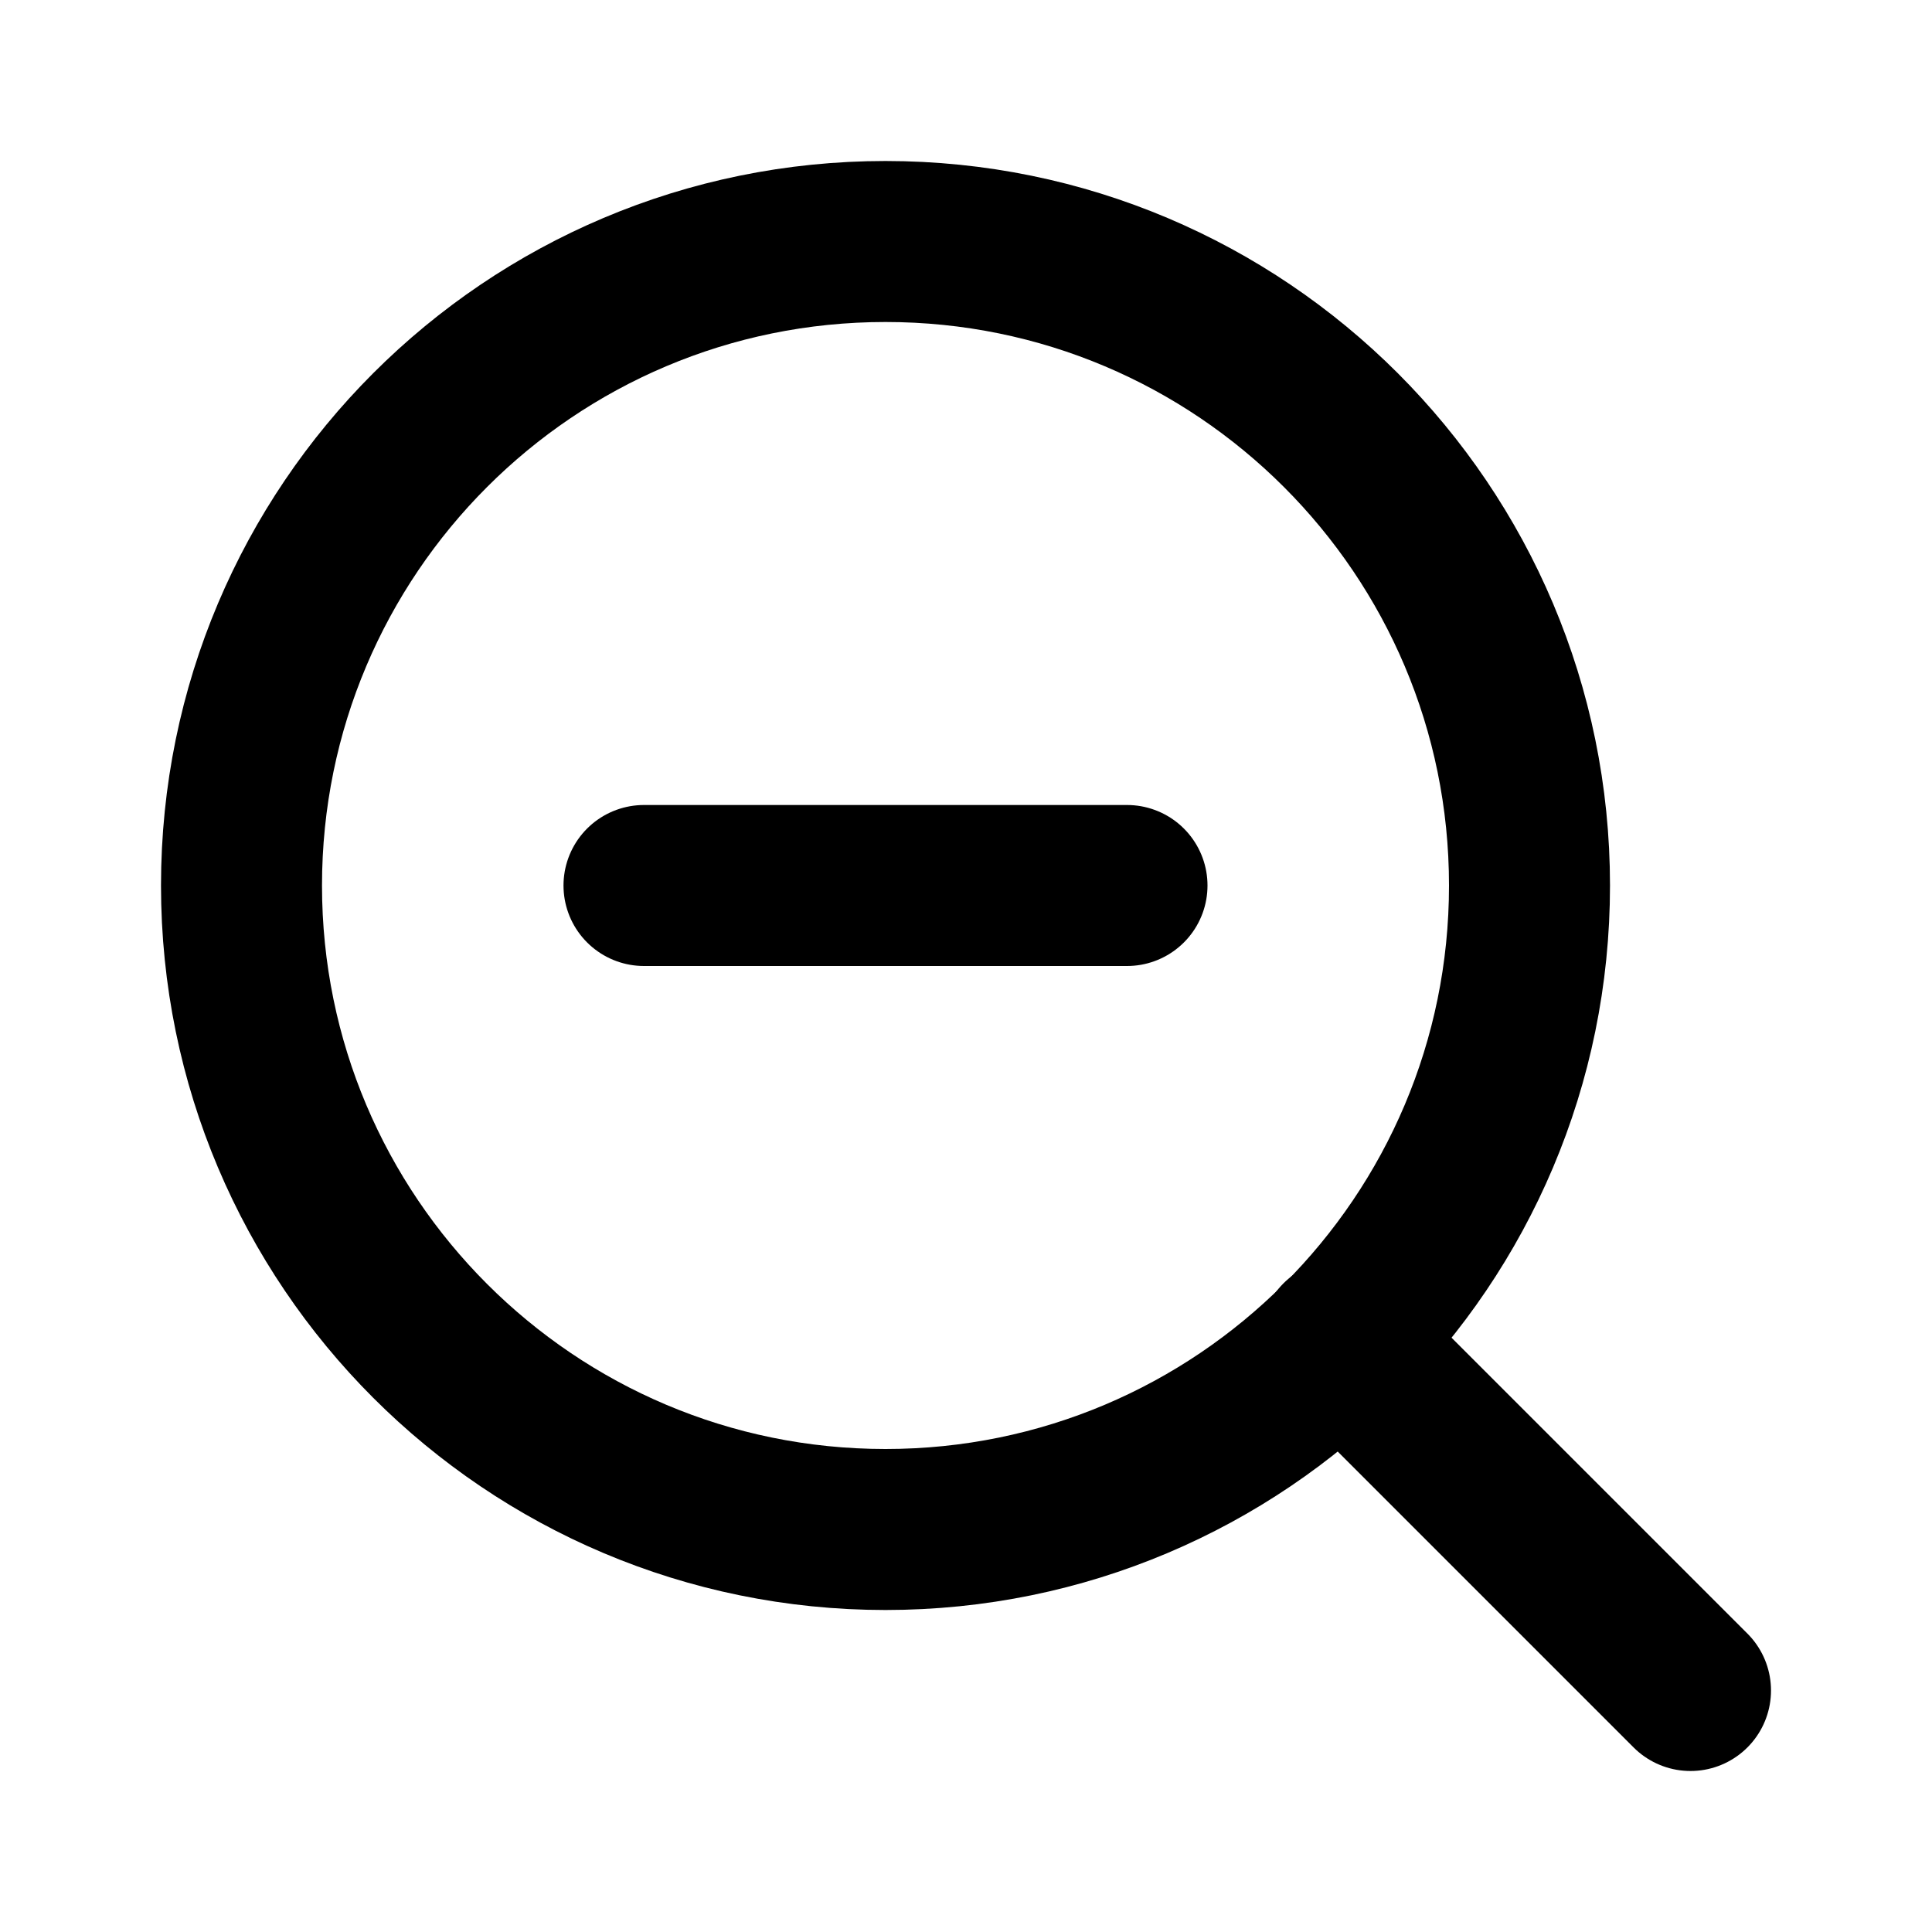
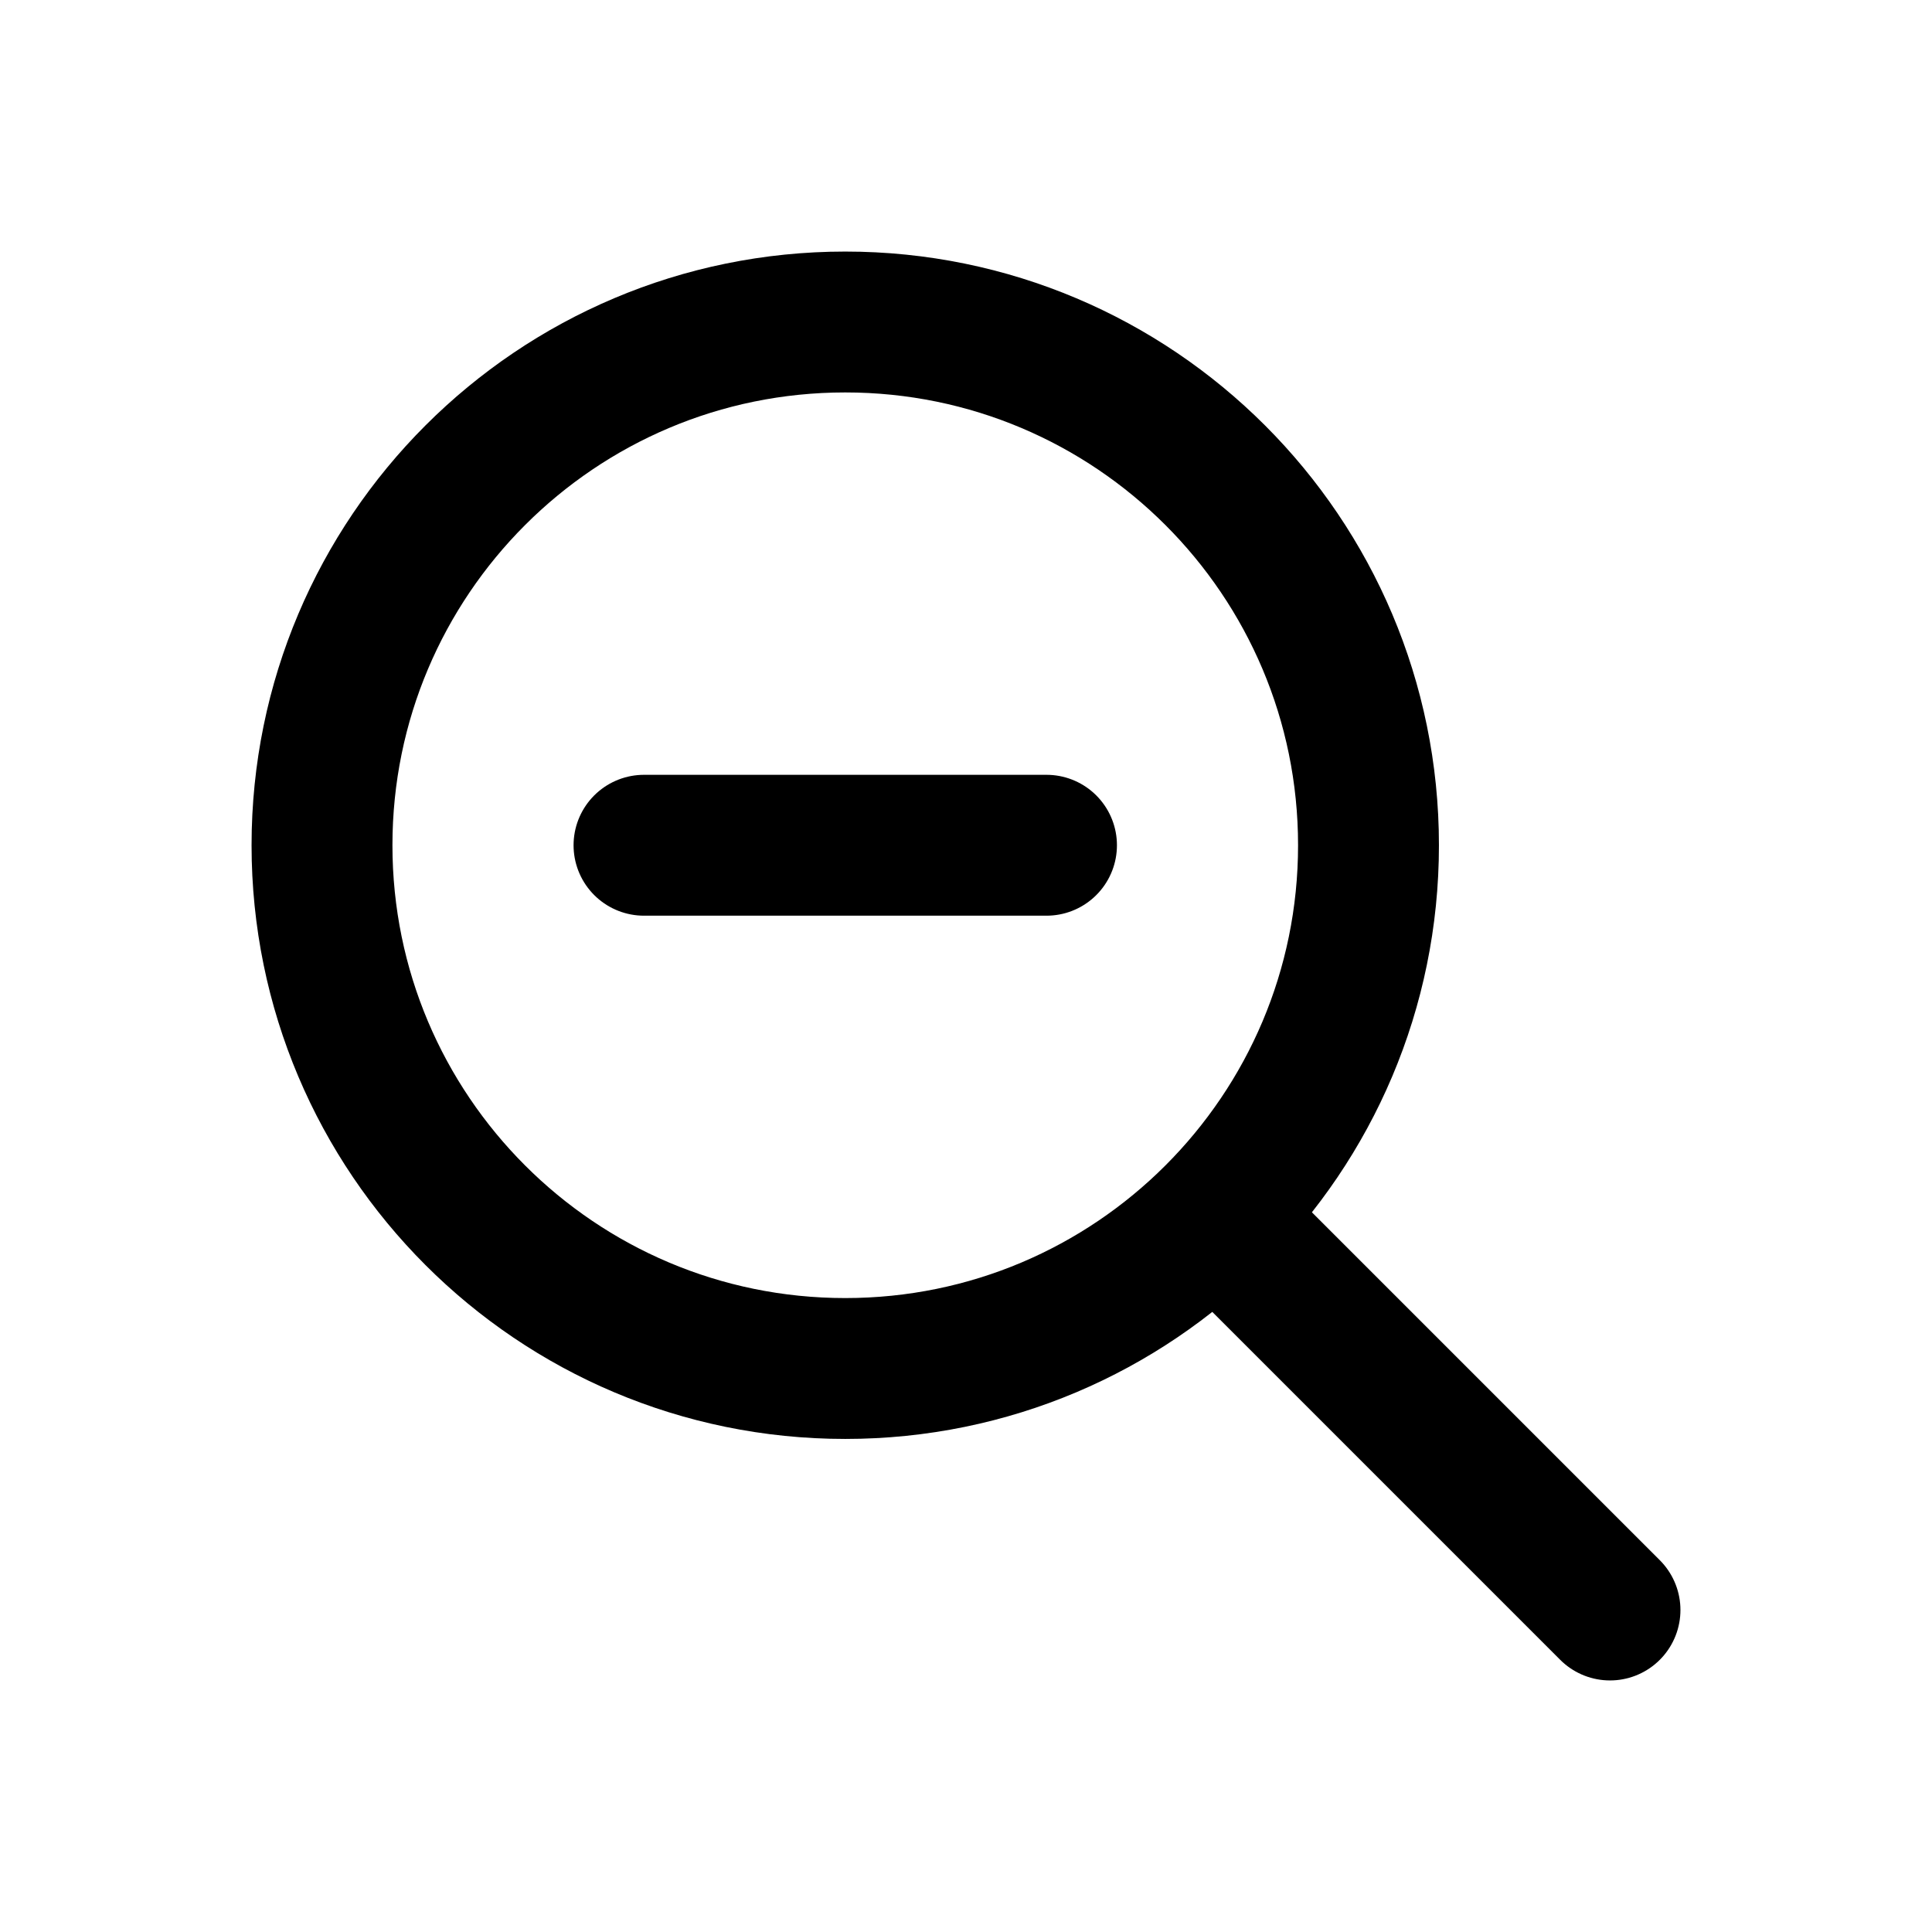
- <svg xmlns="http://www.w3.org/2000/svg" class="lucide lucide-zoom-out" width="24" height="24" viewBox="0 0 24 24" fill="none" stroke="currentColor" stroke-width="2" stroke-linecap="round" stroke-linejoin="round">
-   <circle cx="11" cy="11" r="8" />
-   <line x1="21" x2="16.65" y1="21" y2="16.65" />
-   <line x1="8" x2="14" y1="11" y2="11" />
+ <svg xmlns="http://www.w3.org/2000/svg" width="24" height="24" viewBox="0 0 24 24" fill="none" stroke="currentColor" stroke-width="1.75" stroke-linecap="round" stroke-linejoin="round">
+   <circle cx="10.5" cy="10.5" r="6.5" />
+   <path d="M15.5 15.5L20 20M8 10.5h5" />
</svg>
